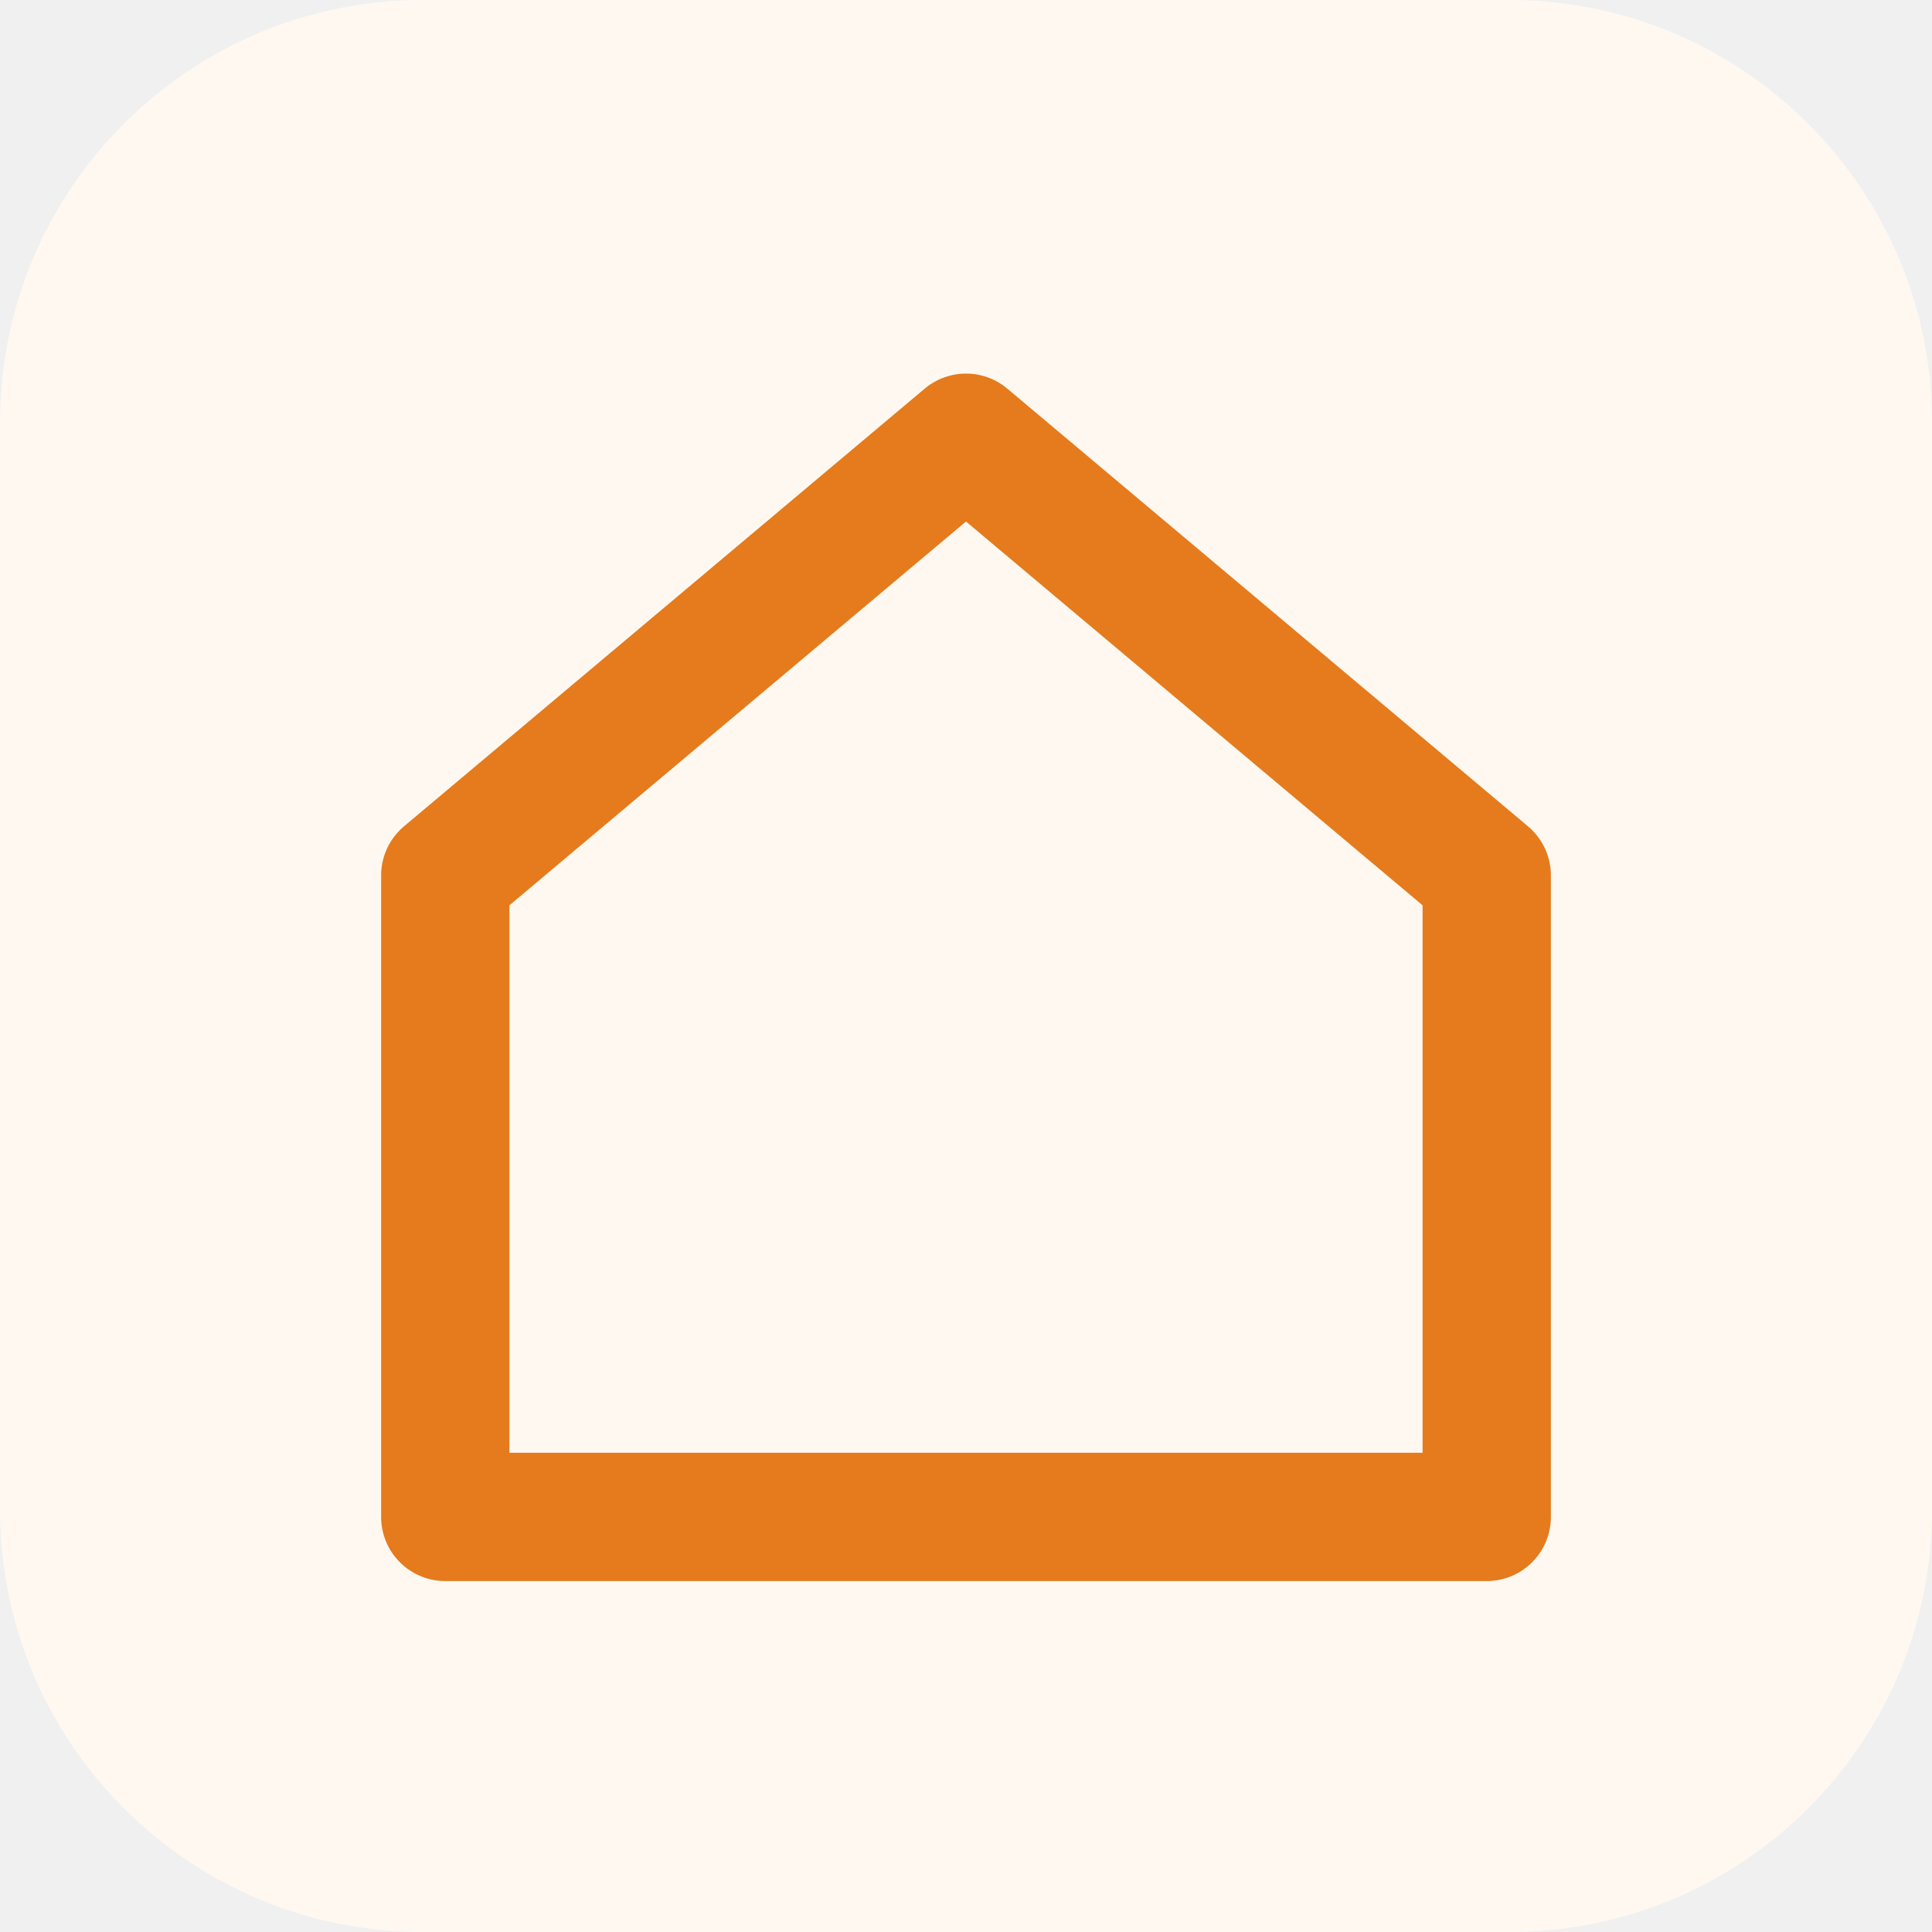
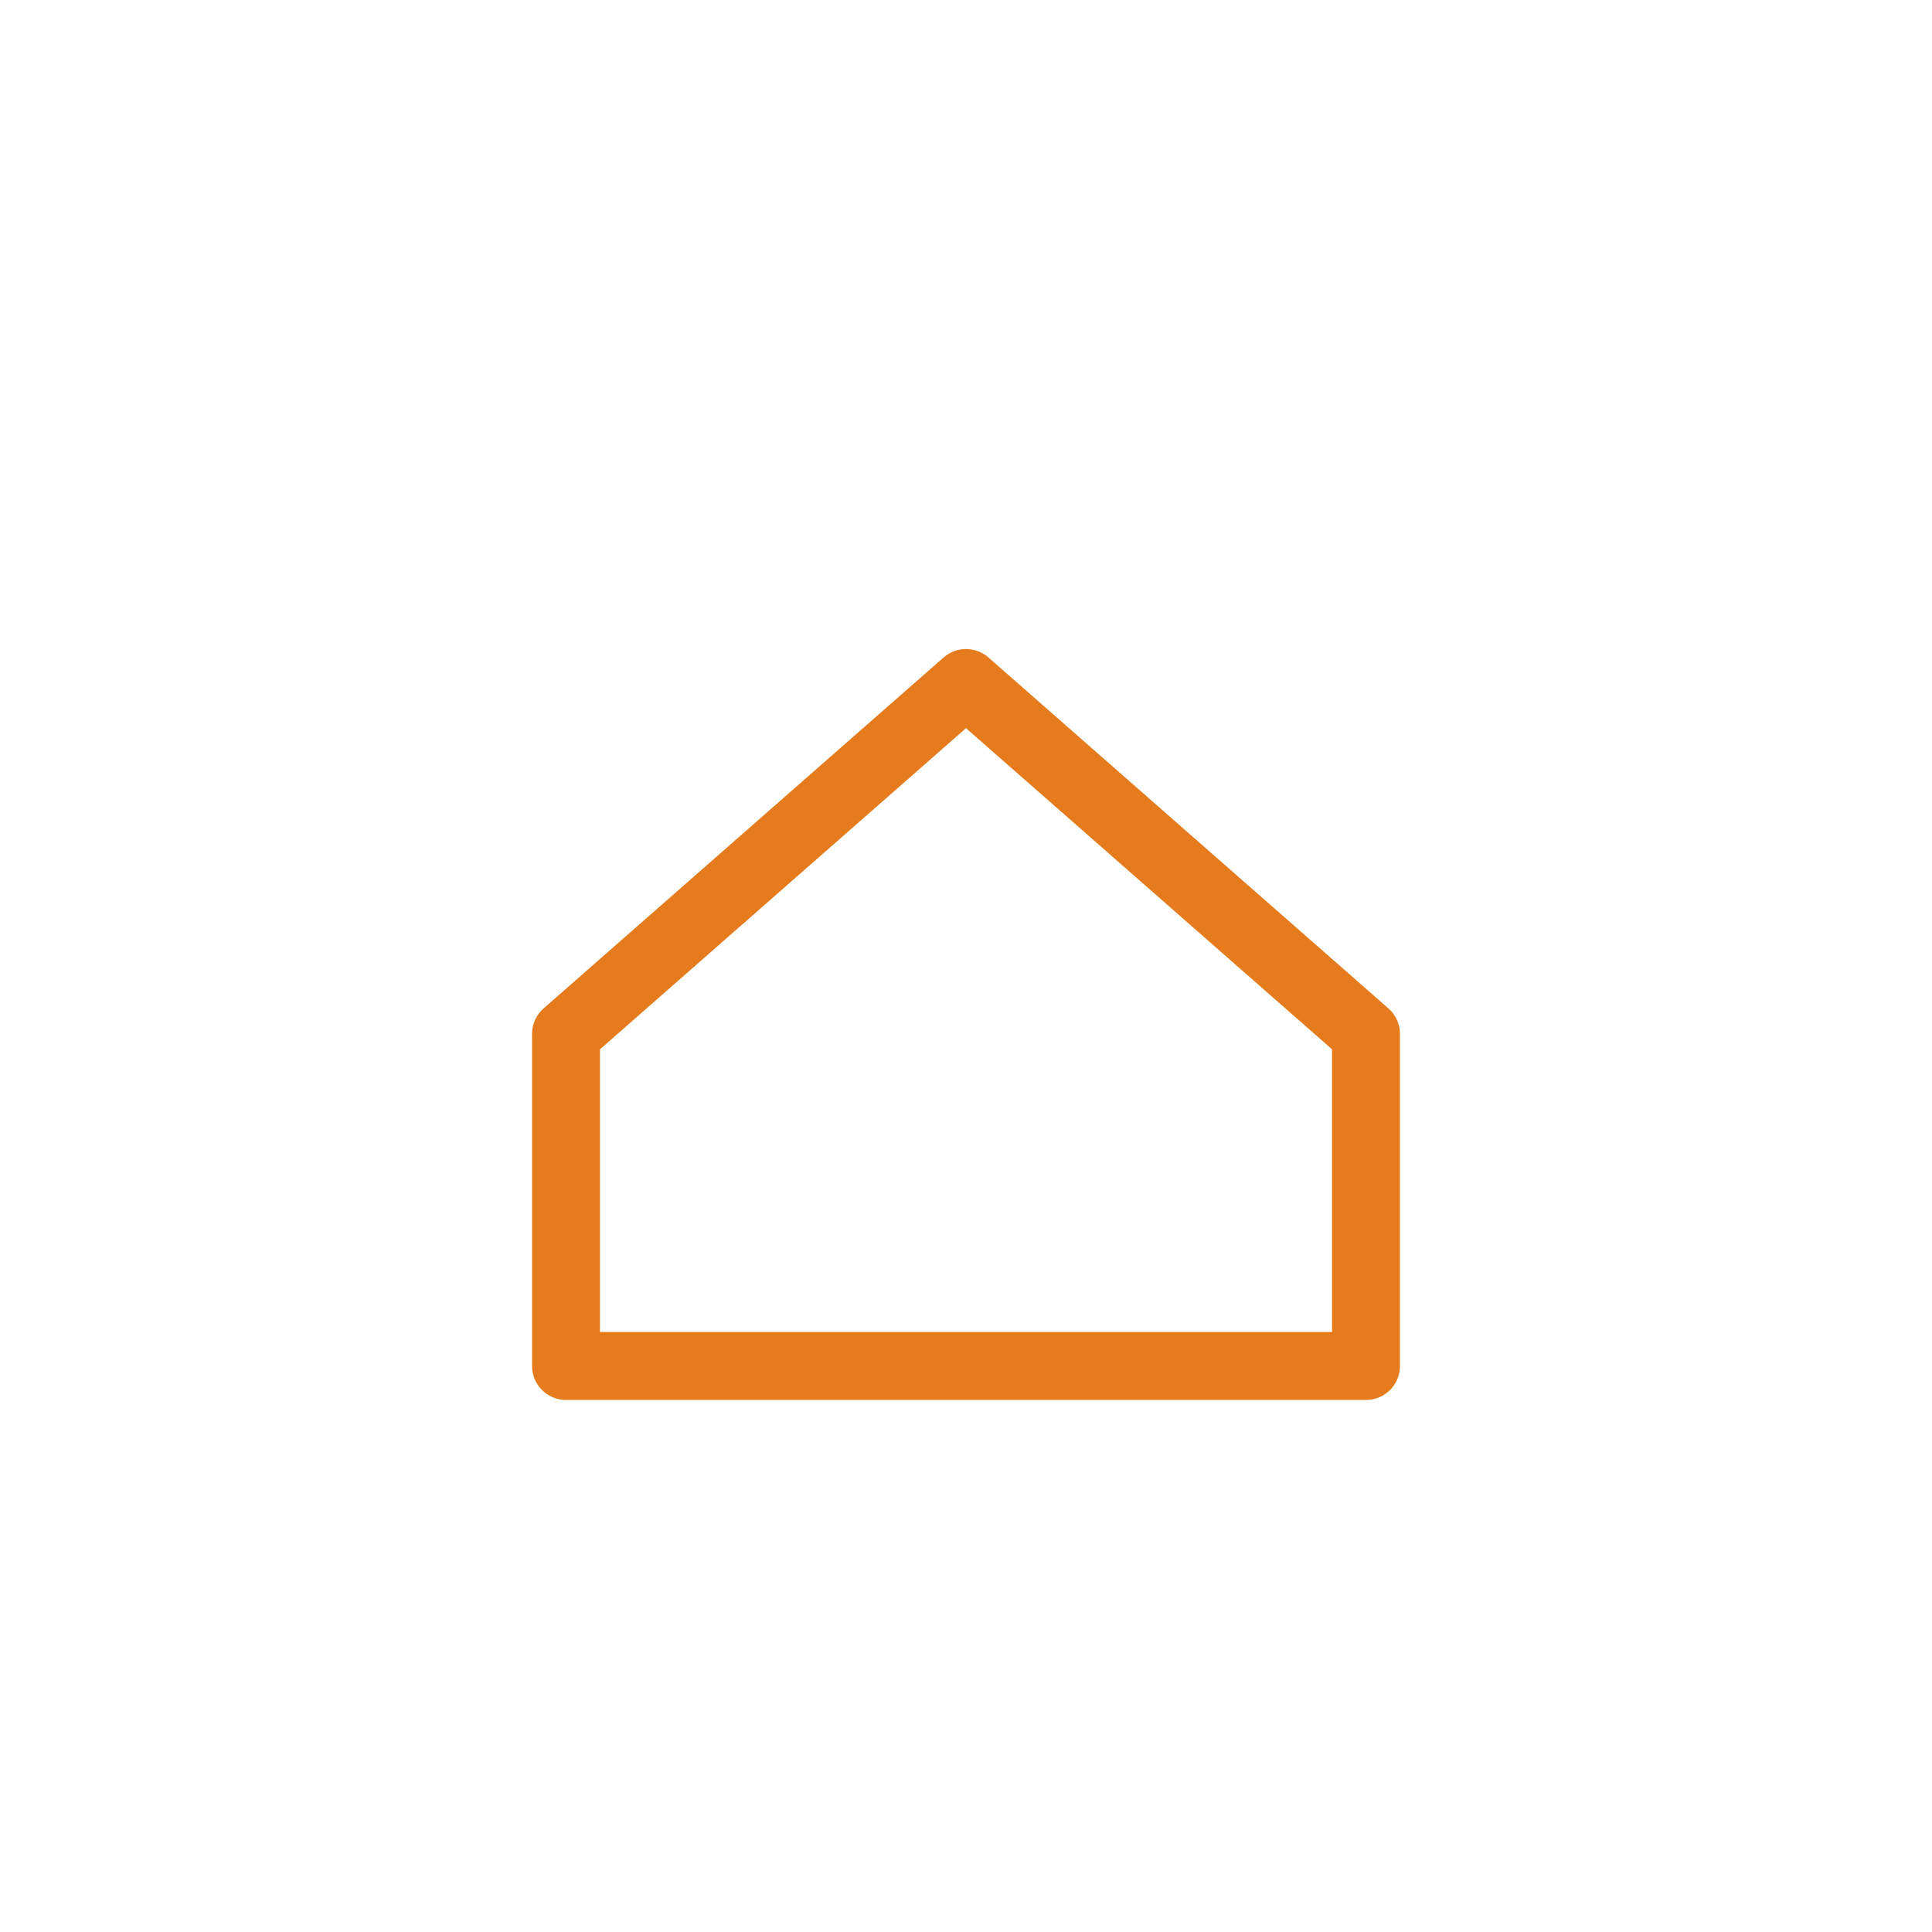
- <svg xmlns="http://www.w3.org/2000/svg" viewBox="0 0 512 512" role="img" aria-label="Homebase">
-   <rect width="512" height="512" rx="112" fill="#FFF8F1" />
-   <path d="M118 232 256 116l138 116v170H118Z" fill="none" stroke="#E57B1C" stroke-width="34" stroke-linecap="round" stroke-linejoin="round" />
+ <svg xmlns="http://www.w3.org/2000/svg" viewBox="0 0 1024 1024" role="img" aria-label="Homebase">
+   <rect width="1024" height="1024" fill="#FFFFFF" />
+   <path d="M300 548 L512 362 L724 548 V724 H300 Z" fill="none" stroke="#E57B1C" stroke-width="36" stroke-linecap="round" stroke-linejoin="round" />
</svg>
